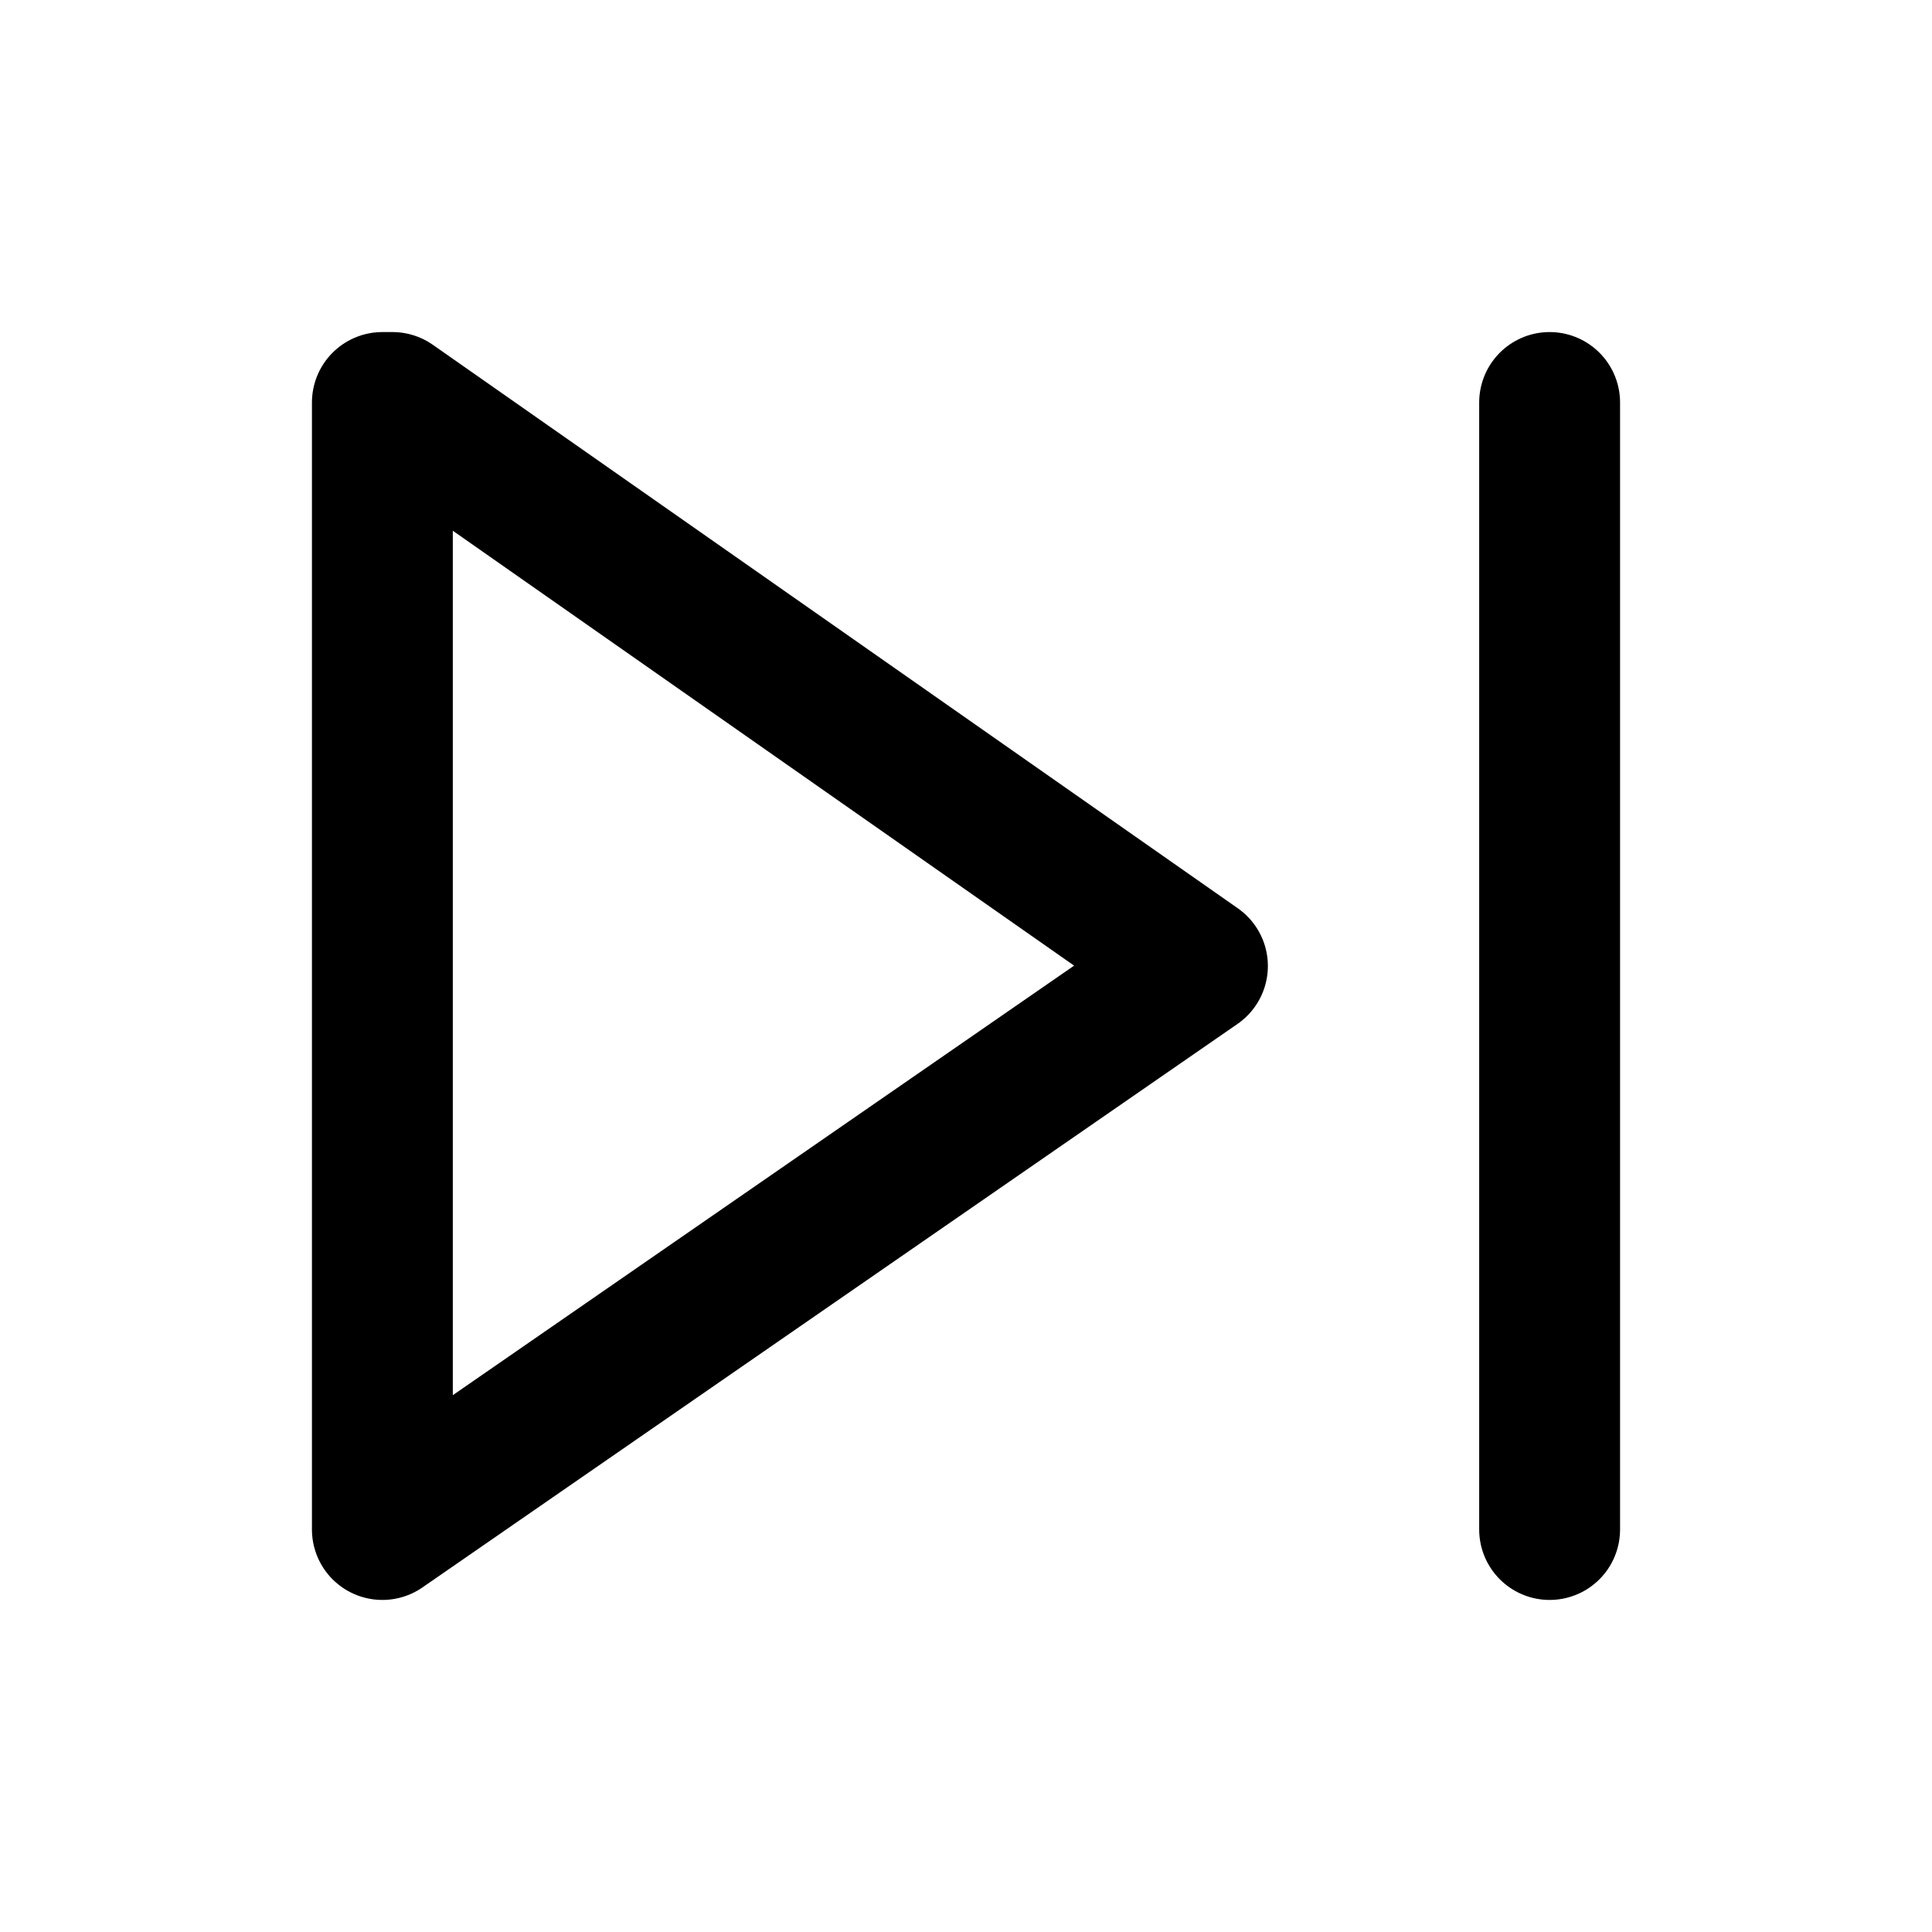
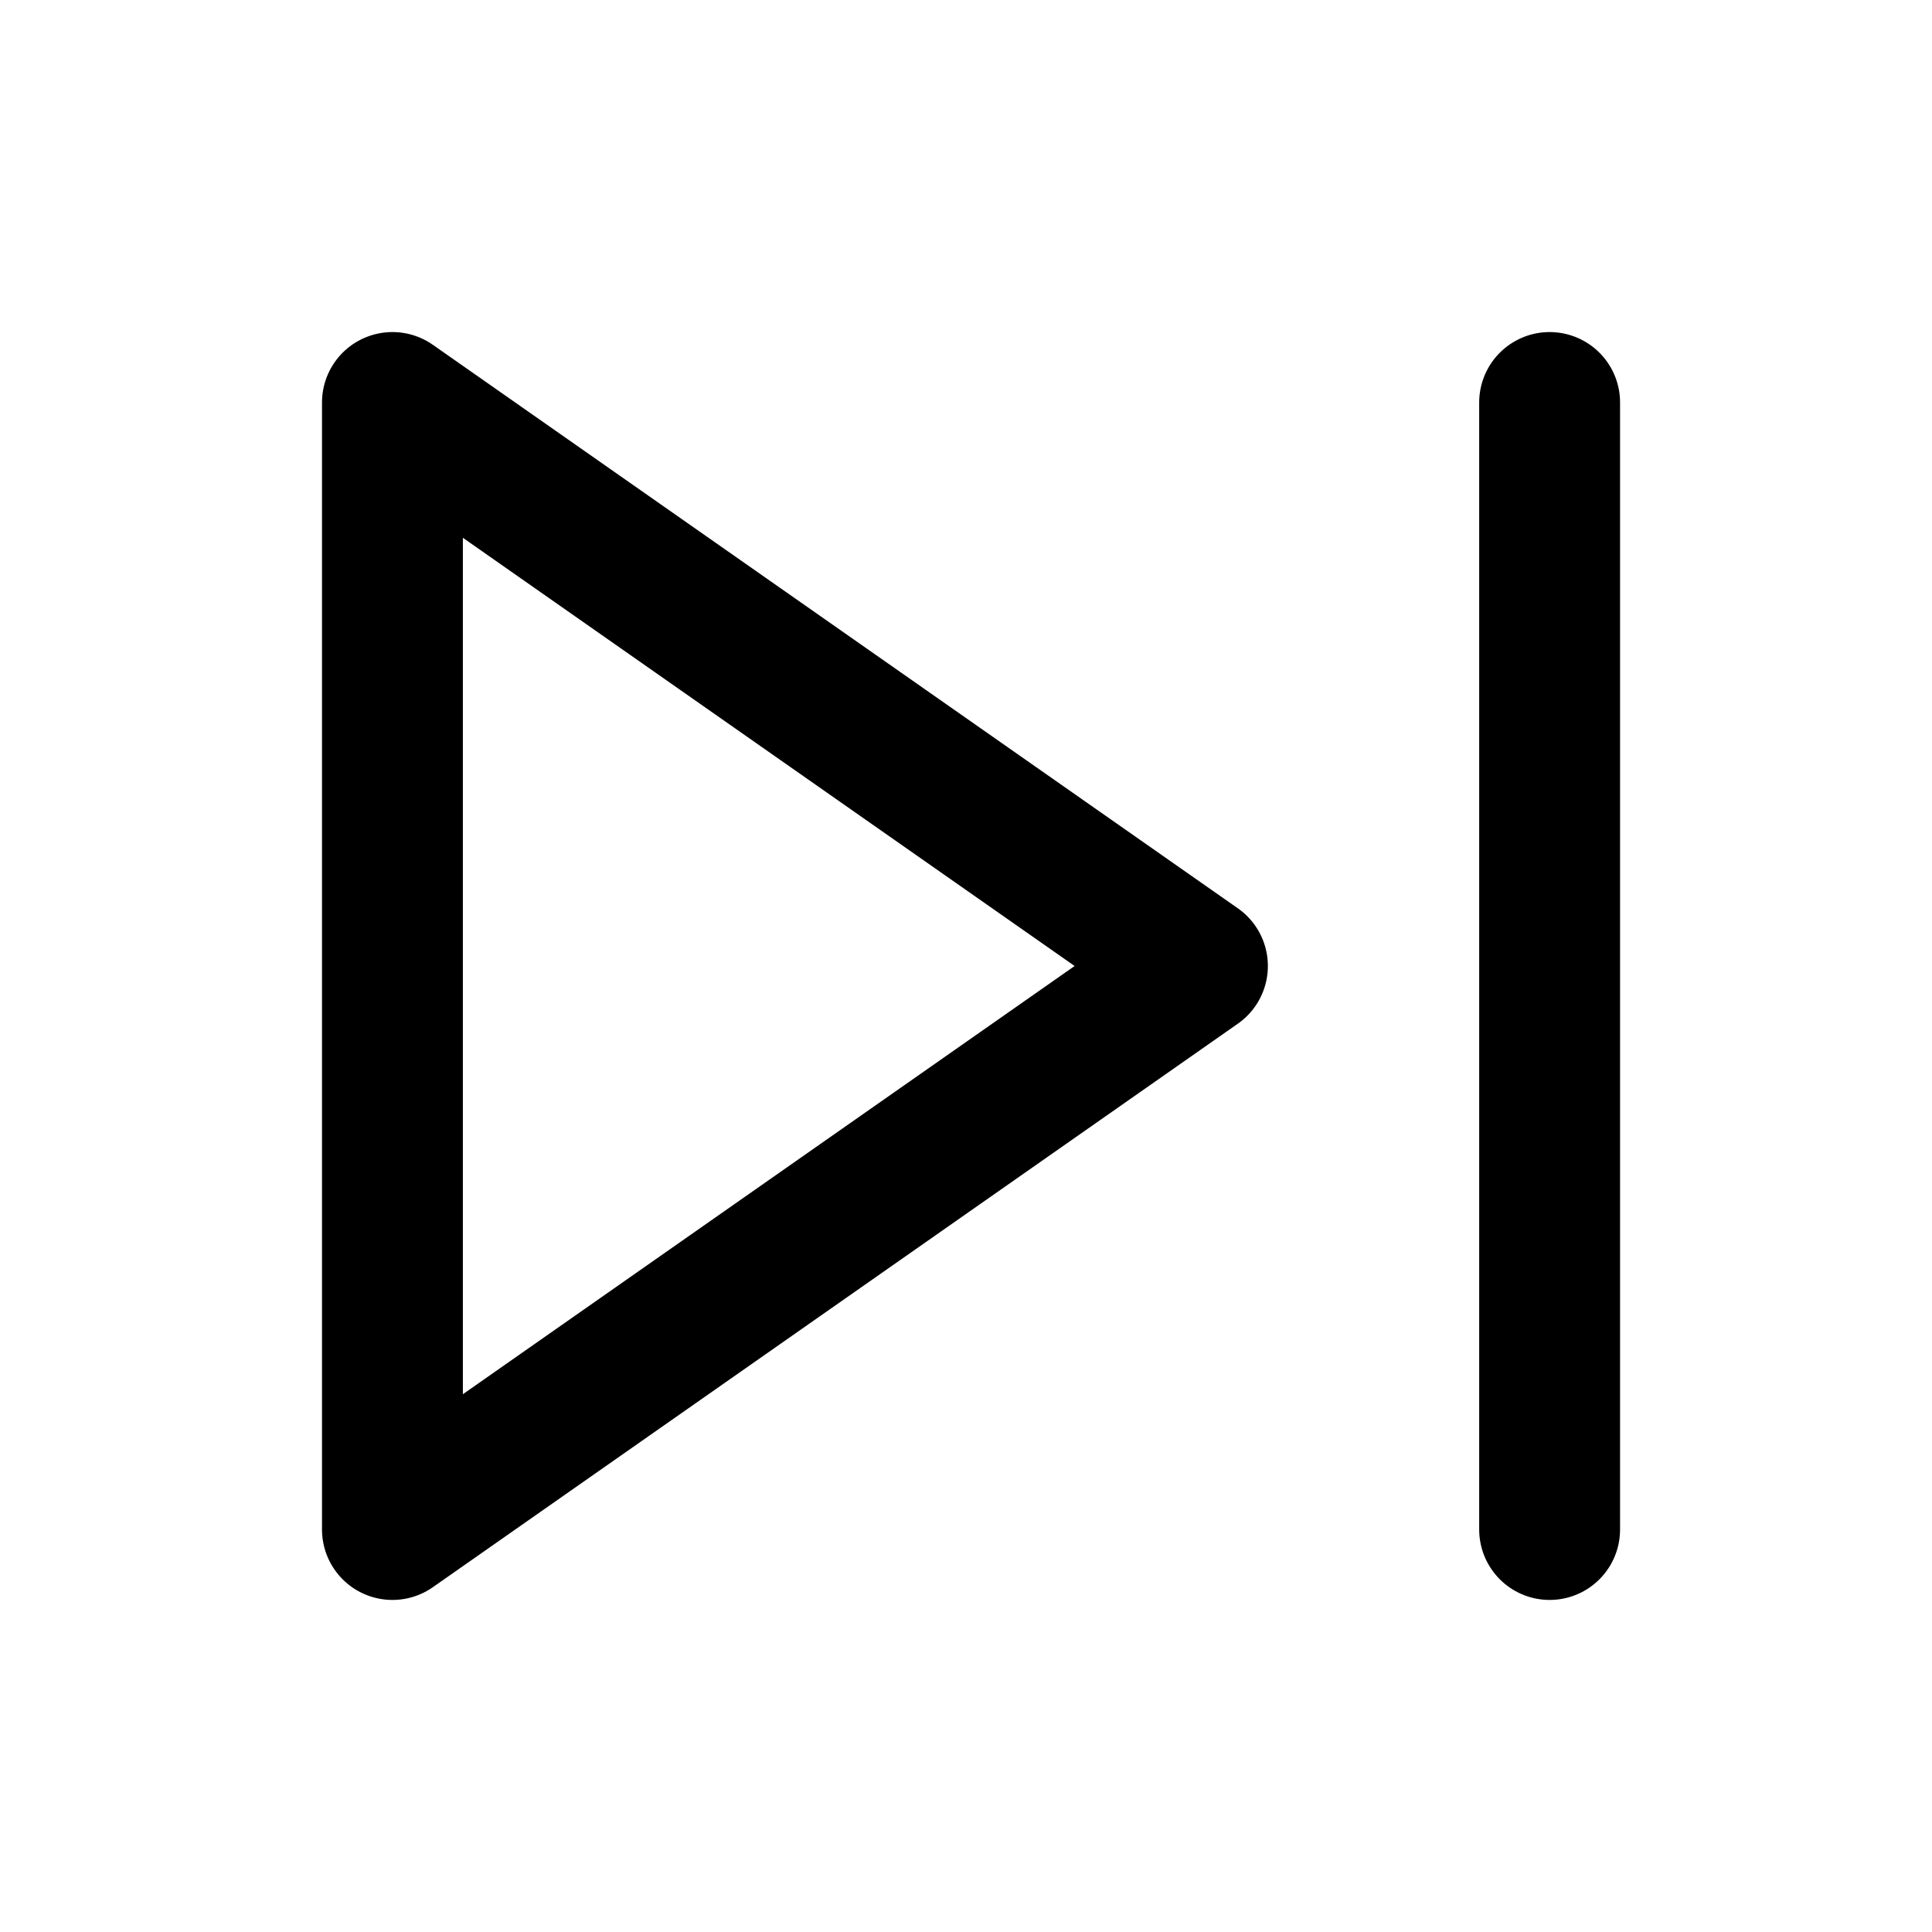
<svg xmlns="http://www.w3.org/2000/svg" width="24" height="24" viewBox="0 0 24 24" fill="none" stroke="currentColor" stroke-width="1.75" stroke-linecap="round" stroke-linejoin="round" aria-hidden="true" focusable="false">
-   <path d="M4.875 5L14.875 12 4.75 19V5ZM19.25 5V19" />
+   <path d="M4.875 5L14.875 12 4.875 19V5ZM19.25 5V19" />
</svg>
